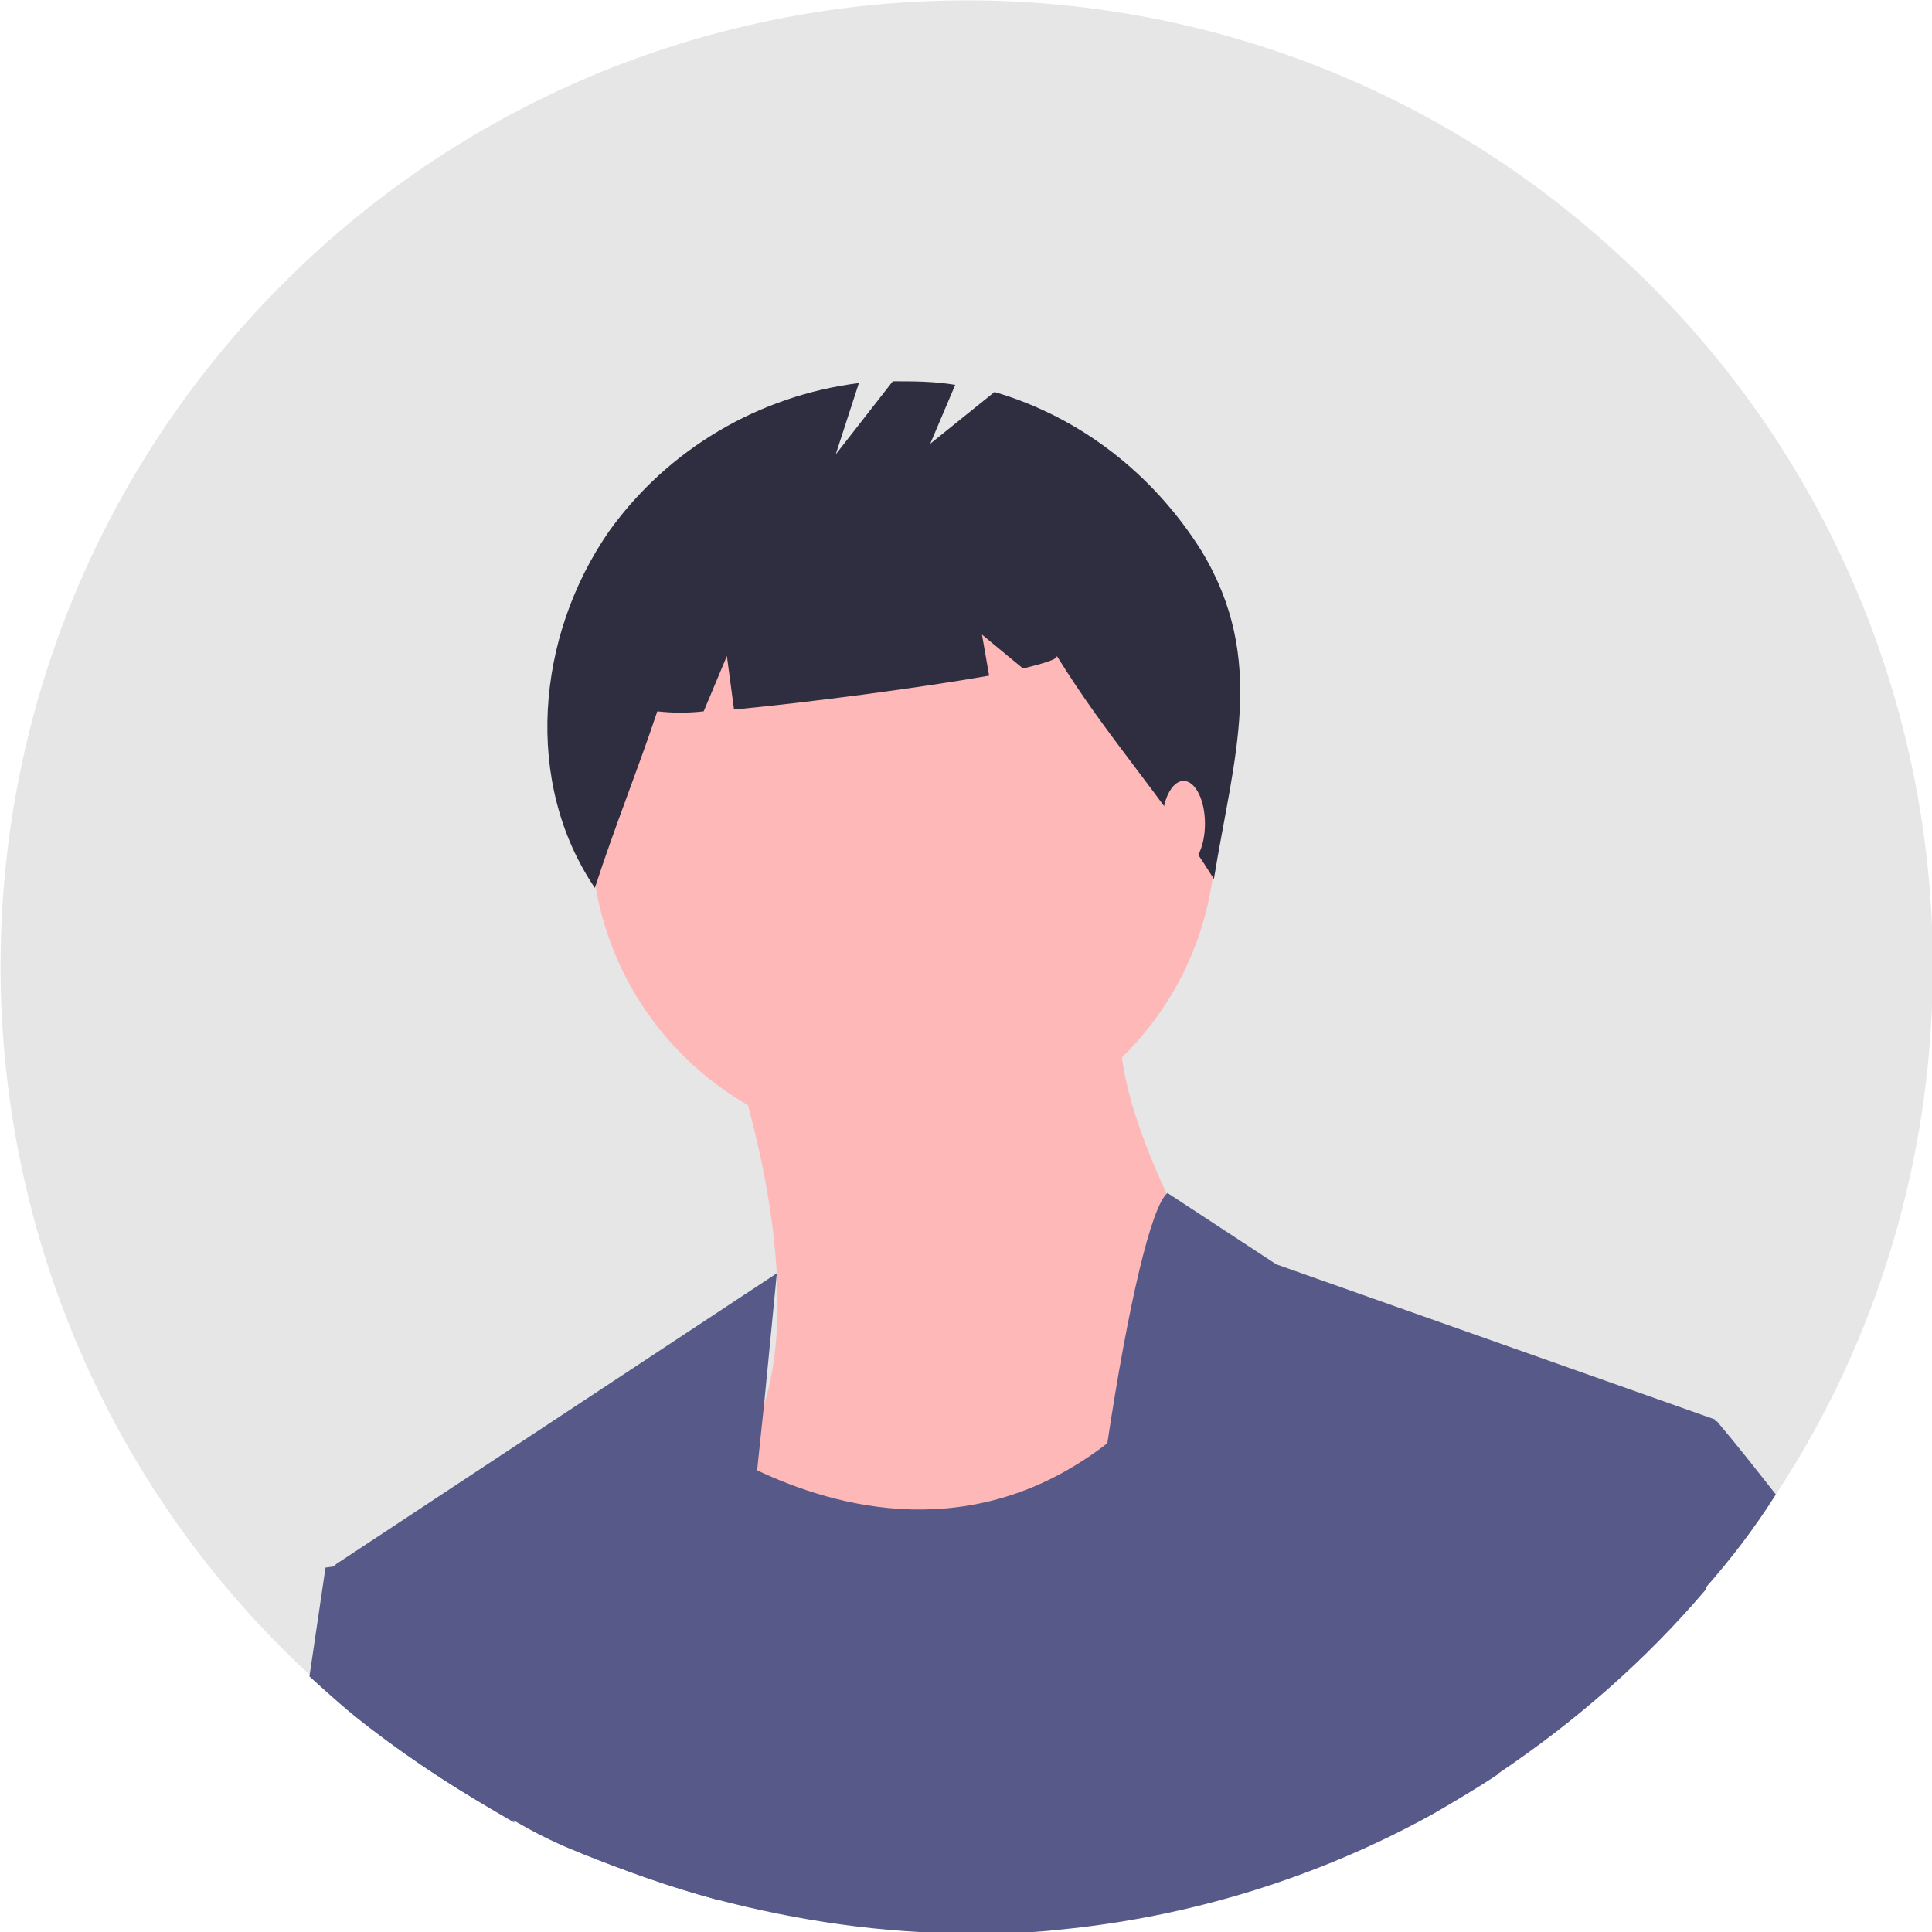
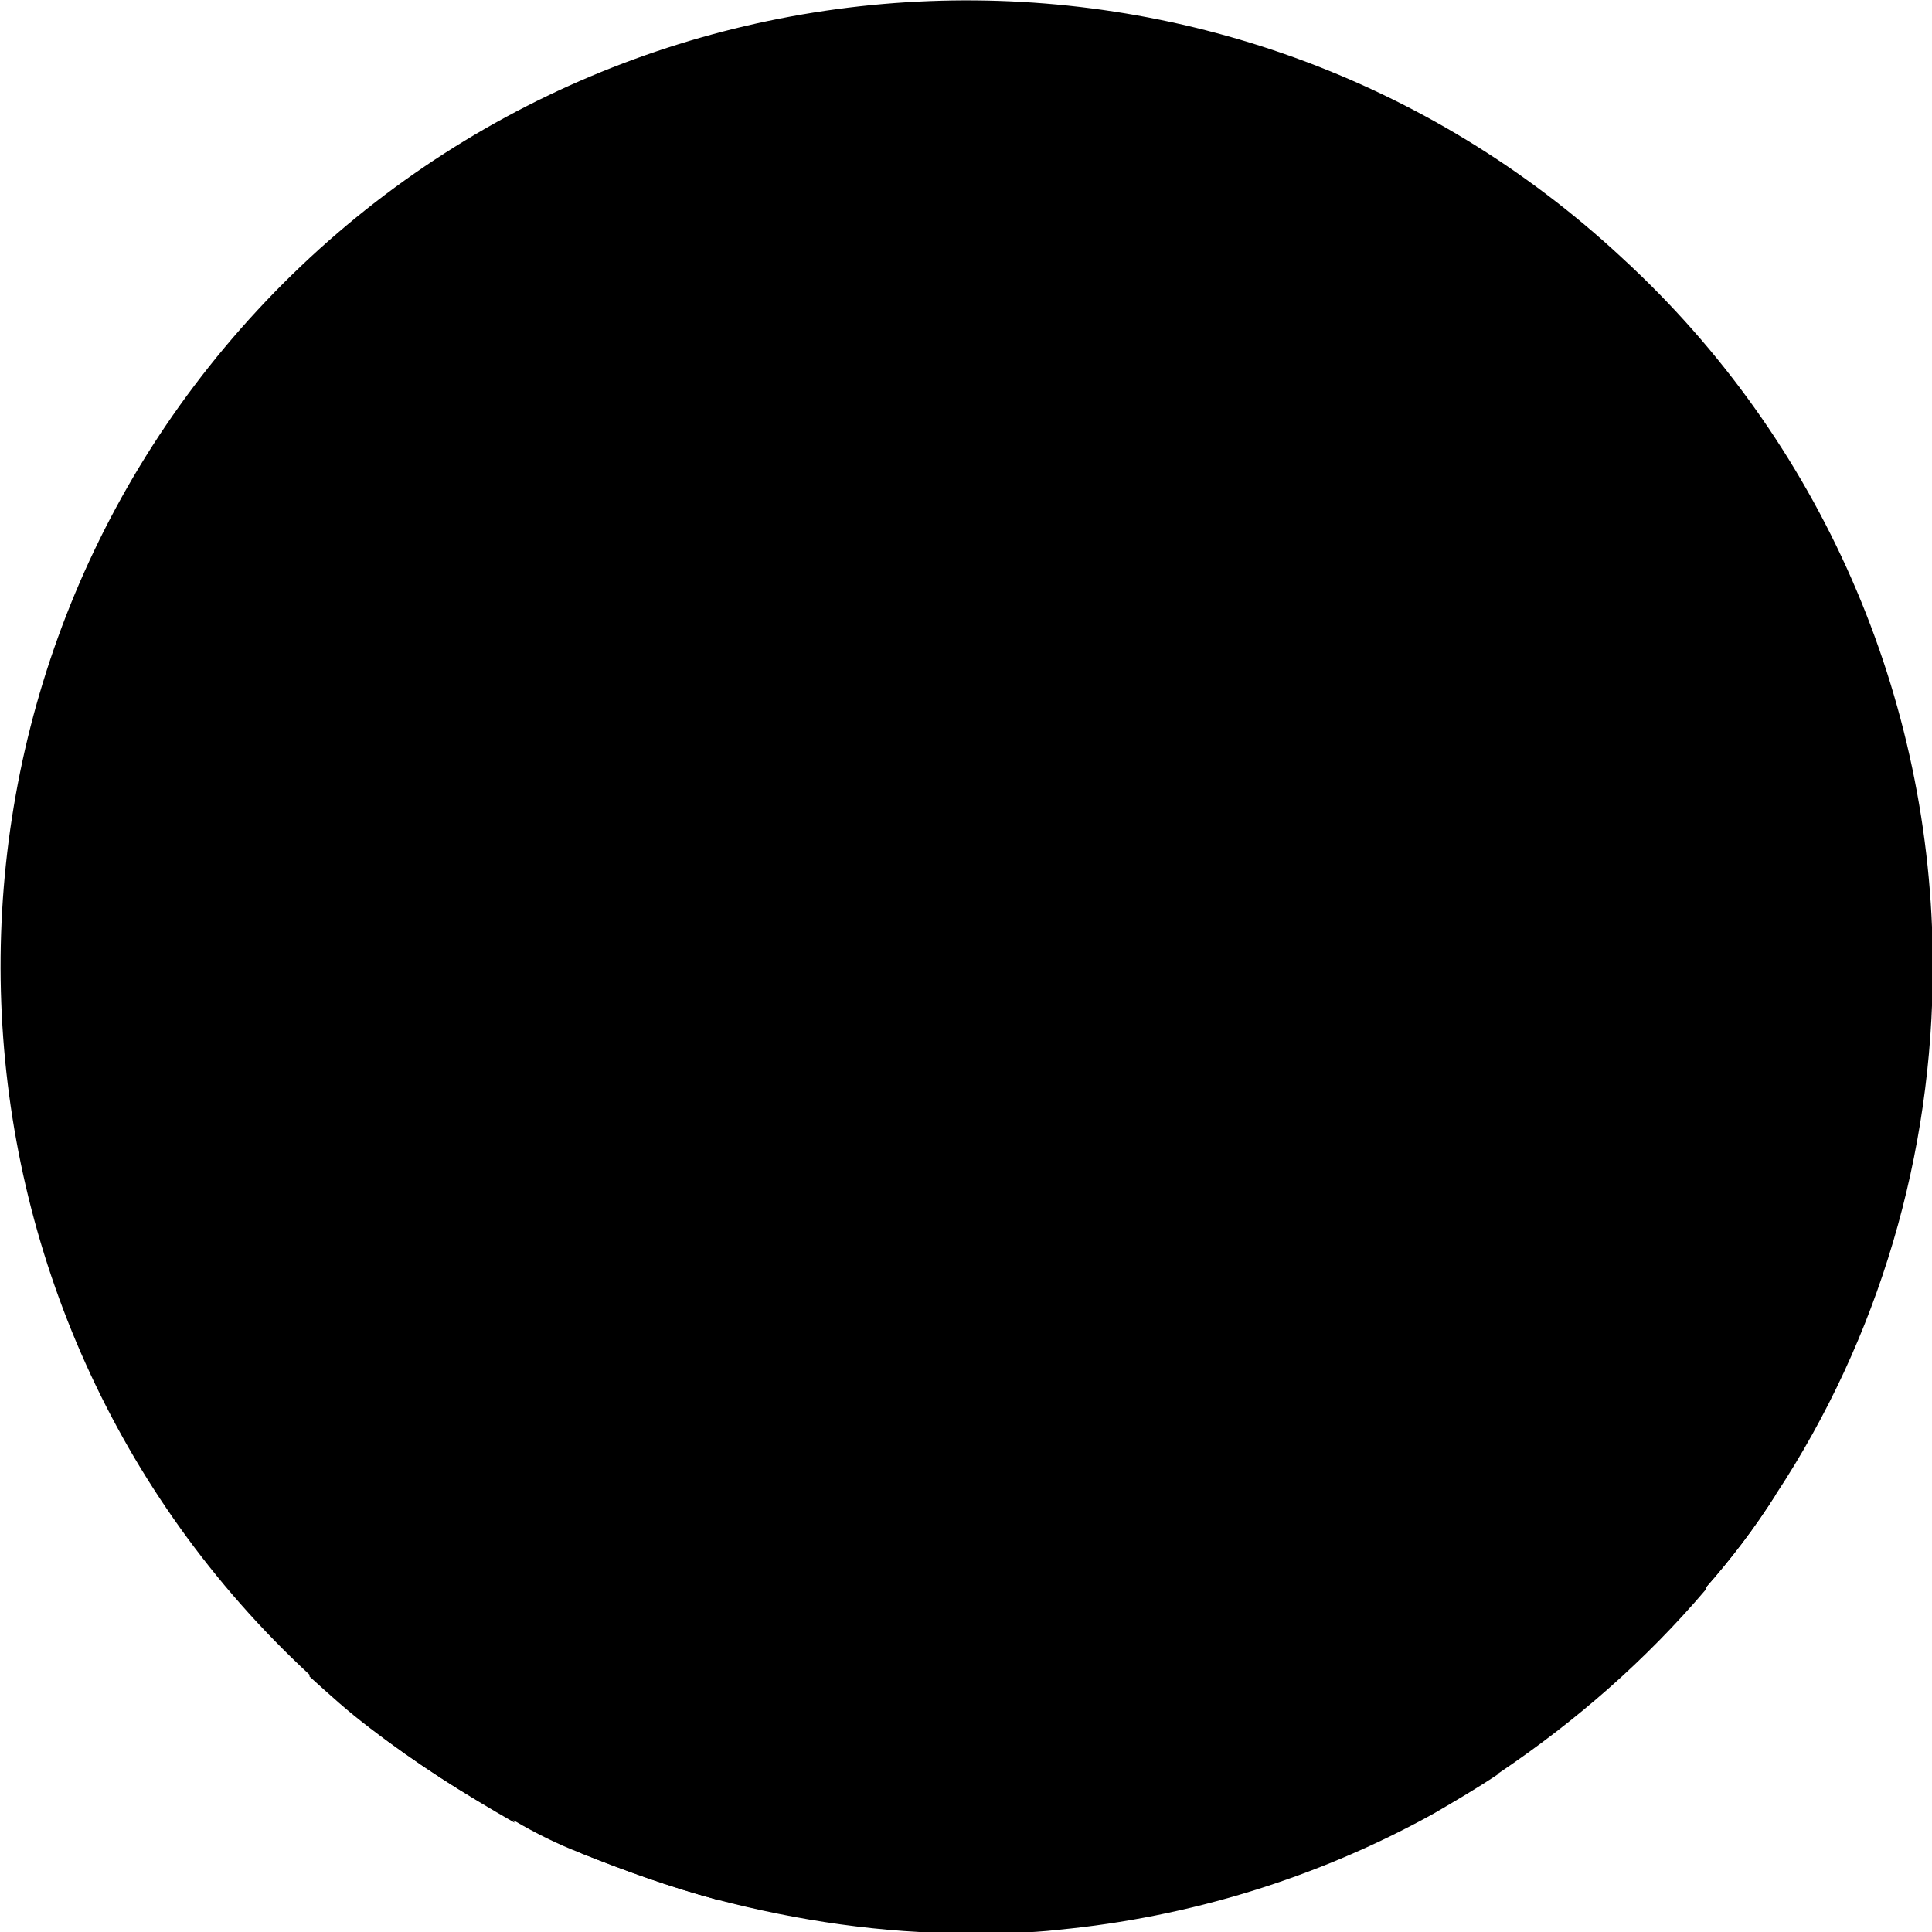
<svg xmlns="http://www.w3.org/2000/svg" version="1.1" id="Layer_1" x="0px" y="0px" viewBox="0 0 108.3 108.3" style="enable-background:new 0 0 108.3 108.3;" xml:space="preserve">
  <style type="text/css">
	.st0{fill:#E6E6E6;}
	.st1{fill:#FFB8B8;}
	.st2{fill:#575A89;}
	.st3{fill:#2F2E41;}
</style>
  <g id="Group_45" transform="translate(-191 -152.079)">
    <g id="Group_30" transform="translate(282.246 224.353)">
-       <path id="Path_944" class="st0" d="M17.1-18.1c0,10.5-3,20.8-8.8,29.6c-1.2,1.9-2.5,3.6-4,5.3c-3.4,4-7.3,7.4-11.6,10.3    c-1.2,0.8-2.4,1.5-3.6,2.2c-6.5,3.6-13.7,5.8-21,6.5c-1.7,0.2-3.4,0.2-5.1,0.2c-4.7,0-9.4-0.6-14-1.8c-2.6-0.7-5.1-1.6-7.6-2.6    c-1.3-0.5-2.5-1.1-3.7-1.8c-2.9-1.5-5.6-3.3-8.2-5.3c-1.2-0.9-2.3-1.9-3.4-2.9C-95.8,1.3-97.1-33-76.8-54.9s54.6-23.3,76.5-2.9    C10.8-47.6,17.1-33.2,17.1-18.1L17.1-18.1z" />
-       <path id="Path_945" class="st1" d="M-50.2-13.2c0,0,4.9,13.7,1.1,21.4s6,16.4,6,16.4s25.8-13.1,22.5-19.7s-8.8-15.3-7.7-20.8    L-50.2-13.2z" />
-       <ellipse id="Ellipse_185" class="st1" cx="-40.6" cy="-25.5" rx="17.5" ry="17.5" />
-       <path id="Path_946" class="st2" d="M-51.1,34.2c-2.6-0.7-5.1-1.6-7.6-2.6l0.5-13.3l4.9-11c1.1,0.9,2.3,1.6,3.5,2.3    c0.3,0.2,0.6,0.3,0.9,0.5c4.6,2.2,12.2,4.2,19.5-1.3c2.7-2.1,5-4.7,6.7-7.6L-8.8,9l0.7,8.4l0.8,9.8c-1.2,0.8-2.4,1.5-3.6,2.2    c-6.5,3.6-13.7,5.8-21,6.5c-1.7,0.2-3.4,0.2-5.1,0.2C-41.8,36.1-46.5,35.4-51.1,34.2z" />
-       <path id="Path_947" class="st2" d="M-47.7-0.9L-47.7-0.9l-0.7,7.2l-0.4,3.8l-0.5,5.6l-1.8,18.5c-2.6-0.7-5.1-1.6-7.6-2.6    c-1.3-0.5-2.5-1.1-3.7-1.8c-2.9-1.5-5.6-3.3-8.2-5.3l-1.9-9l0.1-0.1L-47.7-0.9z" />
-       <path id="Path_948" class="st2" d="M-10.9,29.3c-6.5,3.6-13.7,5.8-21,6.5c0.4-6.7,1-13.1,1.6-18.8c0.3-2.9,0.7-5.7,1.1-8.2    c1.2-8,2.5-13.5,3.4-14.2l6.1,4L4.9,7.3l-0.5,9.5c-3.4,4-7.3,7.4-11.6,10.3C-8.5,27.9-9.7,28.7-10.9,29.3z" />
-       <path id="Path_949" class="st2" d="M-70.5,24.6c-1.2-0.9-2.3-1.9-3.4-2.9l0.9-6.1l0.7-0.1l3.1-0.4l6.8,14.8    C-65.2,28.3-67.9,26.6-70.5,24.6L-70.5,24.6z" />
-       <path id="Path_950" class="st2" d="M8.3,11.5c-1.2,1.9-2.5,3.6-4,5.3c-3.4,4-7.3,7.4-11.6,10.3c-1.2,0.8-2.4,1.5-3.6,2.2l-0.6-2.8    l3.5-9.1l4.2-11.1l8.8,1.1C6.1,8.7,7.2,10.1,8.3,11.5z" />
-       <path id="Path_951" class="st3" d="M-23.9-41.4c-2.7-4.3-6.8-7.5-11.6-8.9l-3.6,2.9l1.4-3.3c-1.2-0.2-2.3-0.2-3.5-0.2l-3.2,4.1    l1.3-4c-5.6,0.7-10.7,3.7-14,8.3c-4.1,5.9-4.8,14.1-0.8,20c1.1-3.4,2.4-6.6,3.5-9.9c0.9,0.1,1.7,0.1,2.6,0l1.3-3.1l0.4,3    c4.2-0.4,10.3-1.2,14.3-1.9l-0.4-2.3l2.3,1.9c1.2-0.3,1.9-0.5,1.9-0.7c2.9,4.7,5.8,7.7,8.8,12.5C-22.1-29.8-20.2-35.3-23.9-41.4z" />
-       <ellipse id="Ellipse_186" class="st1" cx="-24.9" cy="-26.1" rx="1.2" ry="2.4" />
+       <path id="Path_944" className="st0" d="M17.1-18.1c0,10.5-3,20.8-8.8,29.6c-1.2,1.9-2.5,3.6-4,5.3c-3.4,4-7.3,7.4-11.6,10.3    c-1.2,0.8-2.4,1.5-3.6,2.2c-6.5,3.6-13.7,5.8-21,6.5c-1.7,0.2-3.4,0.2-5.1,0.2c-4.7,0-9.4-0.6-14-1.8c-2.6-0.7-5.1-1.6-7.6-2.6    c-1.3-0.5-2.5-1.1-3.7-1.8c-2.9-1.5-5.6-3.3-8.2-5.3c-1.2-0.9-2.3-1.9-3.4-2.9C-95.8,1.3-97.1-33-76.8-54.9s54.6-23.3,76.5-2.9    C10.8-47.6,17.1-33.2,17.1-18.1L17.1-18.1z" />
+       <path id="Path_945" className="st1" d="M-50.2-13.2c0,0,4.9,13.7,1.1,21.4s6,16.4,6,16.4s25.8-13.1,22.5-19.7s-8.8-15.3-7.7-20.8    L-50.2-13.2z" />
+       <ellipse id="Ellipse_185" className="st1" cx="-40.6" cy="-25.5" rx="17.5" ry="17.5" />
+       <path id="Path_946" className="st2" d="M-51.1,34.2c-2.6-0.7-5.1-1.6-7.6-2.6l0.5-13.3l4.9-11c1.1,0.9,2.3,1.6,3.5,2.3    c0.3,0.2,0.6,0.3,0.9,0.5c4.6,2.2,12.2,4.2,19.5-1.3c2.7-2.1,5-4.7,6.7-7.6L-8.8,9l0.7,8.4l0.8,9.8c-1.2,0.8-2.4,1.5-3.6,2.2    c-6.5,3.6-13.7,5.8-21,6.5c-1.7,0.2-3.4,0.2-5.1,0.2C-41.8,36.1-46.5,35.4-51.1,34.2z" />
+       <path id="Path_947" className="st2" d="M-47.7-0.9L-47.7-0.9l-0.7,7.2l-0.4,3.8l-0.5,5.6l-1.8,18.5c-2.6-0.7-5.1-1.6-7.6-2.6    c-1.3-0.5-2.5-1.1-3.7-1.8c-2.9-1.5-5.6-3.3-8.2-5.3l-1.9-9l0.1-0.1L-47.7-0.9z" />
+       <path id="Path_948" className="st2" d="M-10.9,29.3c-6.5,3.6-13.7,5.8-21,6.5c0.4-6.7,1-13.1,1.6-18.8c0.3-2.9,0.7-5.7,1.1-8.2    c1.2-8,2.5-13.5,3.4-14.2l6.1,4L4.9,7.3l-0.5,9.5c-3.4,4-7.3,7.4-11.6,10.3C-8.5,27.9-9.7,28.7-10.9,29.3z" />
+       <path id="Path_949" className="st2" d="M-70.5,24.6c-1.2-0.9-2.3-1.9-3.4-2.9l0.9-6.1l0.7-0.1l3.1-0.4l6.8,14.8    C-65.2,28.3-67.9,26.6-70.5,24.6L-70.5,24.6z" />
+       <path id="Path_950" className="st2" d="M8.3,11.5c-1.2,1.9-2.5,3.6-4,5.3c-3.4,4-7.3,7.4-11.6,10.3c-1.2,0.8-2.4,1.5-3.6,2.2l-0.6-2.8    l3.5-9.1l4.2-11.1l8.8,1.1C6.1,8.7,7.2,10.1,8.3,11.5z" />
+       <path id="Path_951" className="st3" d="M-23.9-41.4c-2.7-4.3-6.8-7.5-11.6-8.9l-3.6,2.9l1.4-3.3c-1.2-0.2-2.3-0.2-3.5-0.2l-3.2,4.1    l1.3-4c-5.6,0.7-10.7,3.7-14,8.3c-4.1,5.9-4.8,14.1-0.8,20c1.1-3.4,2.4-6.6,3.5-9.9c0.9,0.1,1.7,0.1,2.6,0l1.3-3.1l0.4,3    c4.2-0.4,10.3-1.2,14.3-1.9l-0.4-2.3l2.3,1.9c1.2-0.3,1.9-0.5,1.9-0.7c2.9,4.7,5.8,7.7,8.8,12.5C-22.1-29.8-20.2-35.3-23.9-41.4z" />
+       <ellipse id="Ellipse_186" className="st1" cx="-24.9" cy="-26.1" rx="1.2" ry="2.4" />
    </g>
  </g>
</svg>
